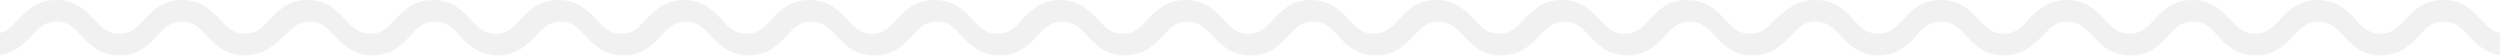
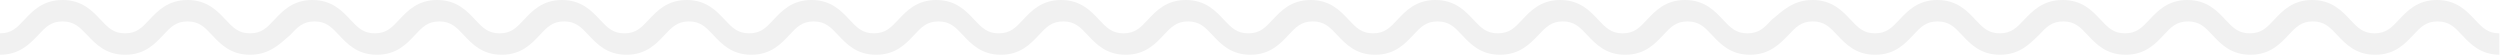
- <svg xmlns="http://www.w3.org/2000/svg" width="768" height="17" viewBox="0 0 768 17" fill="none">
-   <path d="M770 17C763.958 17 760.803 13.6 758.252 10.865C755.97 8.426 754.292 6.652 750.734 6.652C747.109 6.652 745.497 8.426 743.215 10.865C740.664 13.6 737.509 17 731.467 17C725.425 17 722.27 13.6 719.719 10.865C717.437 8.426 715.759 6.652 712.201 6.652C708.643 6.652 706.964 8.426 704.682 10.865C702.131 13.6 698.976 17 692.934 17C686.892 17 683.737 13.6 681.186 10.865C678.904 8.426 677.226 6.652 673.668 6.652C670.043 6.652 668.432 8.426 666.149 10.865C663.598 13.6 660.443 17 654.401 17C648.36 17 645.205 13.6 642.654 10.865C640.371 8.426 638.693 6.652 635.135 6.652C631.51 6.652 629.899 8.426 627.616 10.865C624.797 13.6 621.642 17 615.6 17C609.558 17 606.403 13.6 603.852 10.865C601.57 8.426 599.891 6.652 596.334 6.652C592.708 6.652 591.097 8.426 588.815 10.865C586.264 13.6 583.109 17 577.067 17C571.025 17 567.87 13.6 565.319 10.865C563.037 8.426 561.359 6.652 557.801 6.652C554.176 6.652 552.565 8.426 550.282 10.865C547.597 13.6 544.442 17 538.4 17C532.358 17 529.203 13.6 526.652 10.865C524.37 8.426 522.691 6.652 519.134 6.652C515.508 6.652 513.897 8.426 511.615 10.865C509.064 13.6 505.909 17 499.867 17C493.825 17 490.67 13.6 488.119 10.865C485.837 8.426 484.159 6.652 480.601 6.652C477.043 6.652 475.365 8.426 473.082 10.865C470.464 13.6 467.242 17 461.2 17C455.158 17 452.003 13.6 449.452 10.865C447.17 8.426 445.491 6.652 441.934 6.652C438.309 6.652 436.697 8.426 434.415 10.865C431.864 13.6 428.709 17 422.667 17C416.625 17 413.47 13.6 410.919 10.865C408.637 8.426 406.959 6.652 403.401 6.652C399.776 6.652 398.165 8.426 395.882 10.865C393.331 13.6 390.176 17 384.134 17C378.093 17 374.937 13.6 372.386 10.865C370.104 8.426 368.426 6.652 364.868 6.652C361.31 6.652 359.632 8.426 357.349 10.865C354.798 13.6 351.643 17 345.601 17C339.56 17 336.405 13.6 333.854 10.865C331.571 8.426 329.893 6.652 326.335 6.652C322.71 6.652 321.099 8.426 318.816 10.865C316.265 13.6 313.11 17 307.069 17C301.027 17 297.872 13.6 295.321 10.865C293.038 8.426 291.36 6.652 287.802 6.652C284.177 6.652 282.566 8.426 280.283 10.865C277.733 13.6 274.577 17 268.536 17C262.494 17 259.339 13.6 256.788 10.865C254.505 8.426 252.827 6.652 249.269 6.652C245.644 6.652 244.033 8.426 241.751 10.865C239.2 13.6 236.045 17 230.003 17C223.961 17 220.806 13.6 218.255 10.865C215.973 8.426 214.294 6.652 210.736 6.652C207.178 6.652 205.5 8.426 203.218 10.865C200.667 13.6 197.512 17 191.47 17C185.428 17 182.273 13.6 179.722 10.865C177.44 8.426 175.761 6.652 172.203 6.652C168.578 6.652 166.967 8.426 164.685 10.865C162.134 13.6 158.979 17 152.937 17C146.895 17 143.74 13.6 141.189 10.865C138.907 8.426 137.229 6.652 133.671 6.652C130.046 6.652 128.434 8.426 126.152 10.865C123.601 13.6 120.446 17 114.404 17C108.362 17 105.207 13.6 102.656 10.865C100.374 8.426 98.696 6.652 95.138 6.652C91.513 6.652 89.902 8.426 87.619 10.865C84.464 13.6 81.242 17 75.2 17C69.158 17 66.003 13.6 63.452 10.865C61.17 8.426 59.492 6.652 55.934 6.652C52.309 6.652 50.697 8.426 48.415 10.865C45.864 13.6 42.709 17 36.667 17C30.625 17 27.47 13.6 24.919 10.865C22.57 8.426 20.892 6.652 17.334 6.652C13.709 6.652 12.097 8.426 9.815 10.865C7.197 13.6 4.042 17 -2 17V10.348C1.625 10.348 3.236 8.574 5.519 6.135C8.07 3.4 11.225 0 17.334 0C23.375 0 26.53 3.4 29.081 6.135C31.364 8.574 33.042 10.348 36.6 10.348C40.225 10.348 41.836 8.574 44.119 6.135C46.67 3.4 49.892 0 55.934 0C61.975 0 65.13 3.4 67.681 6.135C69.964 8.574 71.642 10.348 75.2 10.348C78.825 10.348 80.436 8.574 82.719 6.135C85.27 3.4 88.425 0 94.466 0C100.508 0 103.663 3.4 106.214 6.135C108.497 8.574 110.175 10.348 113.733 10.348C117.358 10.348 118.969 8.574 121.251 6.135C123.802 3.4 126.958 0 132.999 0C139.041 0 142.196 3.4 144.747 6.135C147.03 8.574 148.708 10.348 152.266 10.348C155.891 10.348 157.502 8.574 159.784 6.135C162.335 3.4 165.49 0 171.532 0C177.574 0 180.729 3.4 183.28 6.135C185.562 8.574 187.241 10.348 190.799 10.348C194.424 10.348 196.035 8.574 198.317 6.135C200.868 3.4 204.023 0 210.065 0C216.107 0 219.262 3.4 221.813 6.135C224.095 8.574 225.774 10.348 229.331 10.348C232.957 10.348 234.568 8.574 236.85 6.135C239.401 3.4 242.556 0 248.598 0C254.64 0 257.795 3.4 260.346 6.135C262.628 8.574 264.306 10.348 267.864 10.348C271.422 10.348 273.101 8.574 275.383 6.135C277.934 3.4 281.089 0 287.131 0C293.173 0 296.328 3.4 298.879 6.135C301.161 8.574 302.839 10.348 306.397 10.348C310.022 10.348 311.633 8.574 313.916 6.135C316.467 3.4 319.622 0 325.664 0C331.705 0 334.861 3.4 337.411 6.135C339.694 8.574 341.372 10.348 344.93 10.348C348.555 10.348 350.166 8.574 352.449 6.135C355 3.4 358.155 0 364.197 0C370.238 0 373.393 3.4 375.944 6.135C378.227 8.574 379.905 10.348 383.463 10.348C387.088 10.348 388.699 8.574 390.982 6.135C393.533 3.4 396.688 0 402.729 0C408.771 0 411.926 3.4 414.477 6.135C416.76 8.574 418.438 10.348 421.996 10.348C425.621 10.348 427.232 8.574 429.514 6.135C432.065 3.4 435.221 0 441.262 0C447.304 0 450.459 3.4 453.01 6.135C455.293 8.574 456.971 10.348 460.529 10.348C464.154 10.348 465.765 8.574 468.047 6.135C470.598 3.4 473.753 0 479.795 0C485.837 0 488.992 3.4 491.543 6.135C493.825 8.574 495.504 10.348 499.062 10.348C502.687 10.348 504.298 8.574 506.58 6.135C509.131 3.4 512.286 0 518.328 0C524.37 0 527.525 3.4 530.076 6.135C532.358 8.574 534.036 10.348 537.594 10.348C541.219 10.348 542.831 8.574 545.113 6.135C548.47 3.4 551.625 0 557.734 0C563.775 0 566.93 3.4 569.481 6.135C571.764 8.574 573.442 10.348 577 10.348C580.558 10.348 582.236 8.574 584.519 6.135C587.07 3.4 590.225 0 596.266 0C602.308 0 605.463 3.4 608.014 6.135C610.297 8.574 611.975 10.348 615.533 10.348C619.091 10.348 620.769 8.574 623.051 6.135C625.67 3.4 628.825 0 634.934 0C641.042 0 644.13 3.4 646.681 6.135C648.964 8.574 650.642 10.348 654.2 10.348C657.758 10.348 659.436 8.574 661.719 6.135C664.27 3.4 667.425 0 673.466 0C679.508 0 682.663 3.4 685.214 6.135C687.497 8.574 689.175 10.348 692.733 10.348C696.358 10.348 697.969 8.574 700.251 6.135C702.802 3.4 705.958 0 711.999 0C718.041 0 721.196 3.4 723.747 6.135C726.03 8.574 727.708 10.348 731.266 10.348C734.824 10.348 736.502 8.574 738.784 6.135C741.335 3.4 744.49 0 750.532 0C756.574 0 759.729 3.4 762.28 6.135C764.562 8.574 766.241 10.348 769.799 10.348V17H770Z" fill="#F1F1F1" />
+ <svg xmlns="http://www.w3.org/2000/svg" width="1050" height="23" viewBox="0 0 1050 23" fill="none">
+   <path d="M1050 23C1041.78 23 1037.49 18.4 1034.02 14.7C1030.92 11.4 1028.63 9 1023.8 9C1018.87 9 1016.67 11.4 1013.57 14.7C1010.1 18.4 1005.81 23 997.591 23C989.374 23 985.083 18.4 981.613 14.7C978.509 11.4 976.226 9 971.387 9C966.548 9 964.265 11.4 961.161 14.7C957.691 18.4 953.4 23 945.183 23C936.965 23 932.674 18.4 929.204 14.7C926.1 11.4 923.817 9 918.978 9C914.048 9 911.857 11.4 908.752 14.7C905.283 18.4 900.991 23 892.774 23C884.557 23 880.265 18.4 876.796 14.7C873.691 11.4 871.409 9 866.57 9C861.639 9 859.448 11.4 856.344 14.7C852.509 18.4 848.217 23 840 23C831.783 23 827.491 18.4 824.022 14.7C820.917 11.4 818.635 9 813.796 9C808.865 9 806.674 11.4 803.57 14.7C800.1 18.4 795.809 23 787.591 23C779.374 23 775.083 18.4 771.613 14.7C768.509 11.4 766.226 9 761.387 9C756.457 9 754.265 11.4 751.161 14.7C747.509 18.4 743.217 23 735 23C726.783 23 722.491 18.4 719.022 14.7C715.917 11.4 713.635 9 708.796 9C703.865 9 701.674 11.4 698.57 14.7C695.1 18.4 690.809 23 682.591 23C674.374 23 670.083 18.4 666.613 14.7C663.509 11.4 661.226 9 656.387 9C651.548 9 649.265 11.4 646.161 14.7C642.6 18.4 638.217 23 630 23C621.783 23 617.491 18.4 614.022 14.7C610.917 11.4 608.635 9 603.796 9C598.865 9 596.674 11.4 593.57 14.7C590.1 18.4 585.809 23 577.591 23C569.374 23 565.083 18.4 561.613 14.7C558.509 11.4 556.226 9 551.387 9C546.457 9 544.265 11.4 541.161 14.7C537.691 18.4 533.4 23 525.183 23C516.965 23 512.674 18.4 509.204 14.7C506.1 11.4 503.817 9 498.978 9C494.139 9 491.857 11.4 488.752 14.7C485.283 18.4 480.991 23 472.774 23C464.557 23 460.265 18.4 456.796 14.7C453.691 11.4 451.409 9 446.57 9C441.639 9 439.448 11.4 436.343 14.7C432.874 18.4 428.583 23 420.365 23C412.148 23 407.857 18.4 404.387 14.7C401.283 11.4 399 9 394.161 9C389.23 9 387.039 11.4 383.935 14.7C380.465 18.4 376.174 23 367.957 23C359.739 23 355.448 18.4 351.978 14.7C348.874 11.4 346.591 9 341.752 9C336.822 9 334.63 11.4 331.526 14.7C328.057 18.4 323.765 23 315.548 23C307.33 23 303.039 18.4 299.57 14.7C296.465 11.4 294.183 9 289.343 9C284.504 9 282.222 11.4 279.117 14.7C275.648 18.4 271.357 23 263.139 23C254.922 23 250.63 18.4 247.161 14.7C244.057 11.4 241.774 9 236.935 9C232.004 9 229.813 11.4 226.709 14.7C223.239 18.4 218.948 23 210.73 23C202.513 23 198.222 18.4 194.752 14.7C191.648 11.4 189.365 9 184.526 9C179.596 9 177.404 11.4 174.3 14.7C170.83 18.4 166.539 23 158.322 23C150.104 23 145.813 18.4 142.343 14.7C139.239 11.4 136.957 9 132.117 9C127.187 9 124.996 11.4 121.891 14.7C117.6 18.4 113.217 23 105 23C96.783 23 92.491 18.4 89.022 14.7C85.917 11.4 83.635 9 78.796 9C73.865 9 71.674 11.4 68.57 14.7C65.1 18.4 60.809 23 52.591 23C44.374 23 40.083 18.4 36.613 14.7C33.417 11.4 31.135 9 26.296 9C21.365 9 19.174 11.4 16.07 14.7C12.509 18.4 8.217 23 0 23V14C4.93 14 7.122 11.6 10.226 8.3C13.696 4.6 17.987 0 26.296 0C34.513 0 38.804 4.6 42.274 8.3C45.378 11.6 47.661 14 52.5 14C57.43 14 59.622 11.6 62.726 8.3C66.196 4.6 70.578 0 78.796 0C87.013 0 91.304 4.6 94.774 8.3C97.878 11.6 100.161 14 105 14C109.93 14 112.122 11.6 115.226 8.3C118.696 4.6 122.987 0 131.204 0C139.422 0 143.713 4.6 147.183 8.3C150.287 11.6 152.57 14 157.409 14C162.339 14 164.53 11.6 167.635 8.3C171.104 4.6 175.396 0 183.613 0C191.83 0 196.122 4.6 199.591 8.3C202.696 11.6 204.978 14 209.817 14C214.748 14 216.939 11.6 220.043 8.3C223.513 4.6 227.804 0 236.022 0C244.239 0 248.53 4.6 252 8.3C255.104 11.6 257.387 14 262.226 14C267.157 14 269.348 11.6 272.452 8.3C275.922 4.6 280.213 0 288.43 0C296.648 0 300.939 4.6 304.409 8.3C307.513 11.6 309.796 14 314.635 14C319.565 14 321.757 11.6 324.861 8.3C328.33 4.6 332.622 0 340.839 0C349.057 0 353.348 4.6 356.817 8.3C359.922 11.6 362.204 14 367.043 14C371.883 14 374.165 11.6 377.27 8.3C380.739 4.6 385.03 0 393.248 0C401.465 0 405.757 4.6 409.226 8.3C412.33 11.6 414.613 14 419.452 14C424.383 14 426.574 11.6 429.678 8.3C433.148 4.6 437.439 0 445.657 0C453.874 0 458.165 4.6 461.635 8.3C464.739 11.6 467.022 14 471.861 14C476.791 14 478.983 11.6 482.087 8.3C485.557 4.6 489.848 0 498.065 0C506.283 0 510.574 4.6 514.044 8.3C517.148 11.6 519.43 14 524.27 14C529.2 14 531.391 11.6 534.496 8.3C537.965 4.6 542.257 0 550.474 0C558.691 0 562.983 4.6 566.452 8.3C569.557 11.6 571.839 14 576.678 14C581.609 14 583.8 11.6 586.904 8.3C590.374 4.6 594.665 0 602.883 0C611.1 0 615.391 4.6 618.861 8.3C621.965 11.6 624.248 14 629.087 14C634.017 14 636.209 11.6 639.313 8.3C642.783 4.6 647.074 0 655.291 0C663.509 0 667.8 4.6 671.27 8.3C674.374 11.6 676.657 14 681.496 14C686.426 14 688.617 11.6 691.722 8.3C695.191 4.6 699.483 0 707.7 0C715.917 0 720.209 4.6 723.678 8.3C726.783 11.6 729.065 14 733.904 14C738.835 14 741.026 11.6 744.13 8.3C748.696 4.6 752.987 0 761.296 0C769.513 0 773.804 4.6 777.274 8.3C780.378 11.6 782.661 14 787.5 14C792.339 14 794.622 11.6 797.726 8.3C801.196 4.6 805.487 0 813.704 0C821.922 0 826.213 4.6 829.683 8.3C832.787 11.6 835.07 14 839.909 14C844.748 14 847.03 11.6 850.135 8.3C853.696 4.6 857.987 0 866.296 0C874.604 0 878.804 4.6 882.274 8.3C885.378 11.6 887.661 14 892.5 14C897.339 14 899.622 11.6 902.726 8.3C906.196 4.6 910.487 0 918.704 0C926.922 0 931.213 4.6 934.683 8.3C937.787 11.6 940.07 14 944.909 14C949.839 14 952.03 11.6 955.135 8.3C958.604 4.6 962.896 0 971.113 0C979.33 0 983.622 4.6 987.091 8.3C990.196 11.6 992.478 14 997.317 14C1002.16 14 1004.44 11.6 1007.54 8.3C1011.01 4.6 1015.3 0 1023.52 0C1031.74 0 1036.03 4.6 1039.5 8.3C1042.6 11.6 1044.89 14 1049.73 14V23H1050Z" fill="#F1F1F1" />
</svg>
